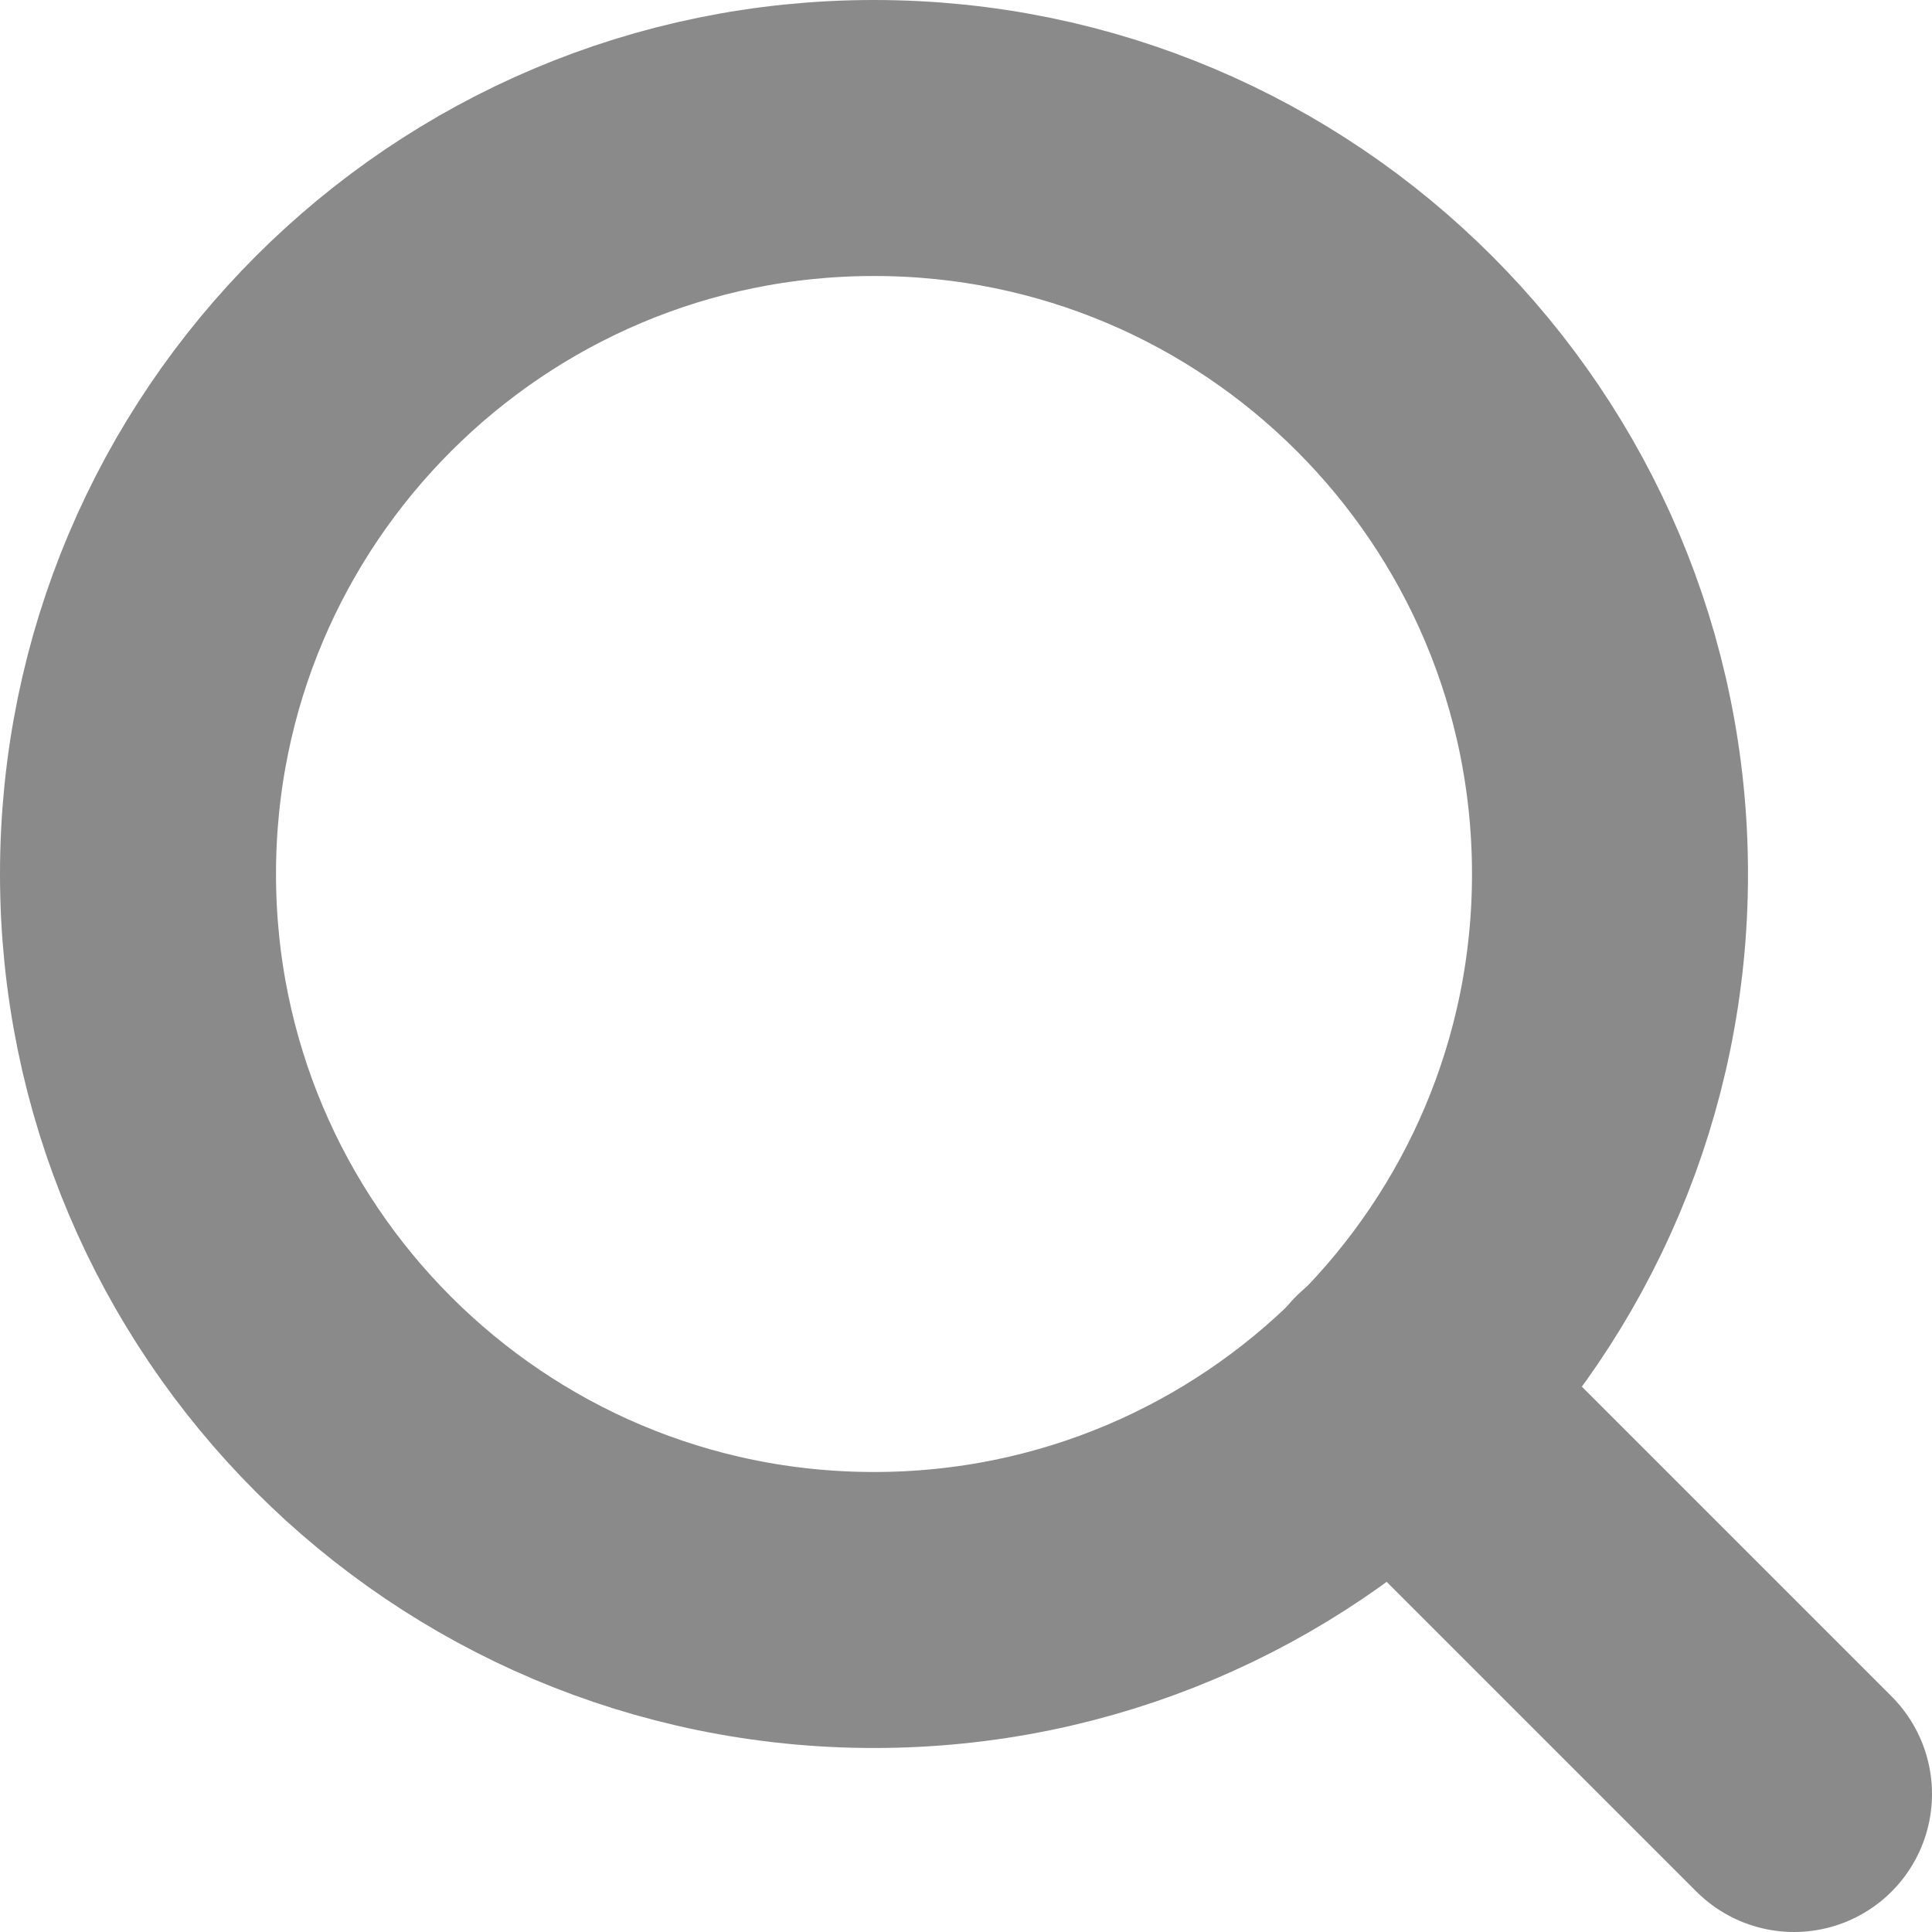
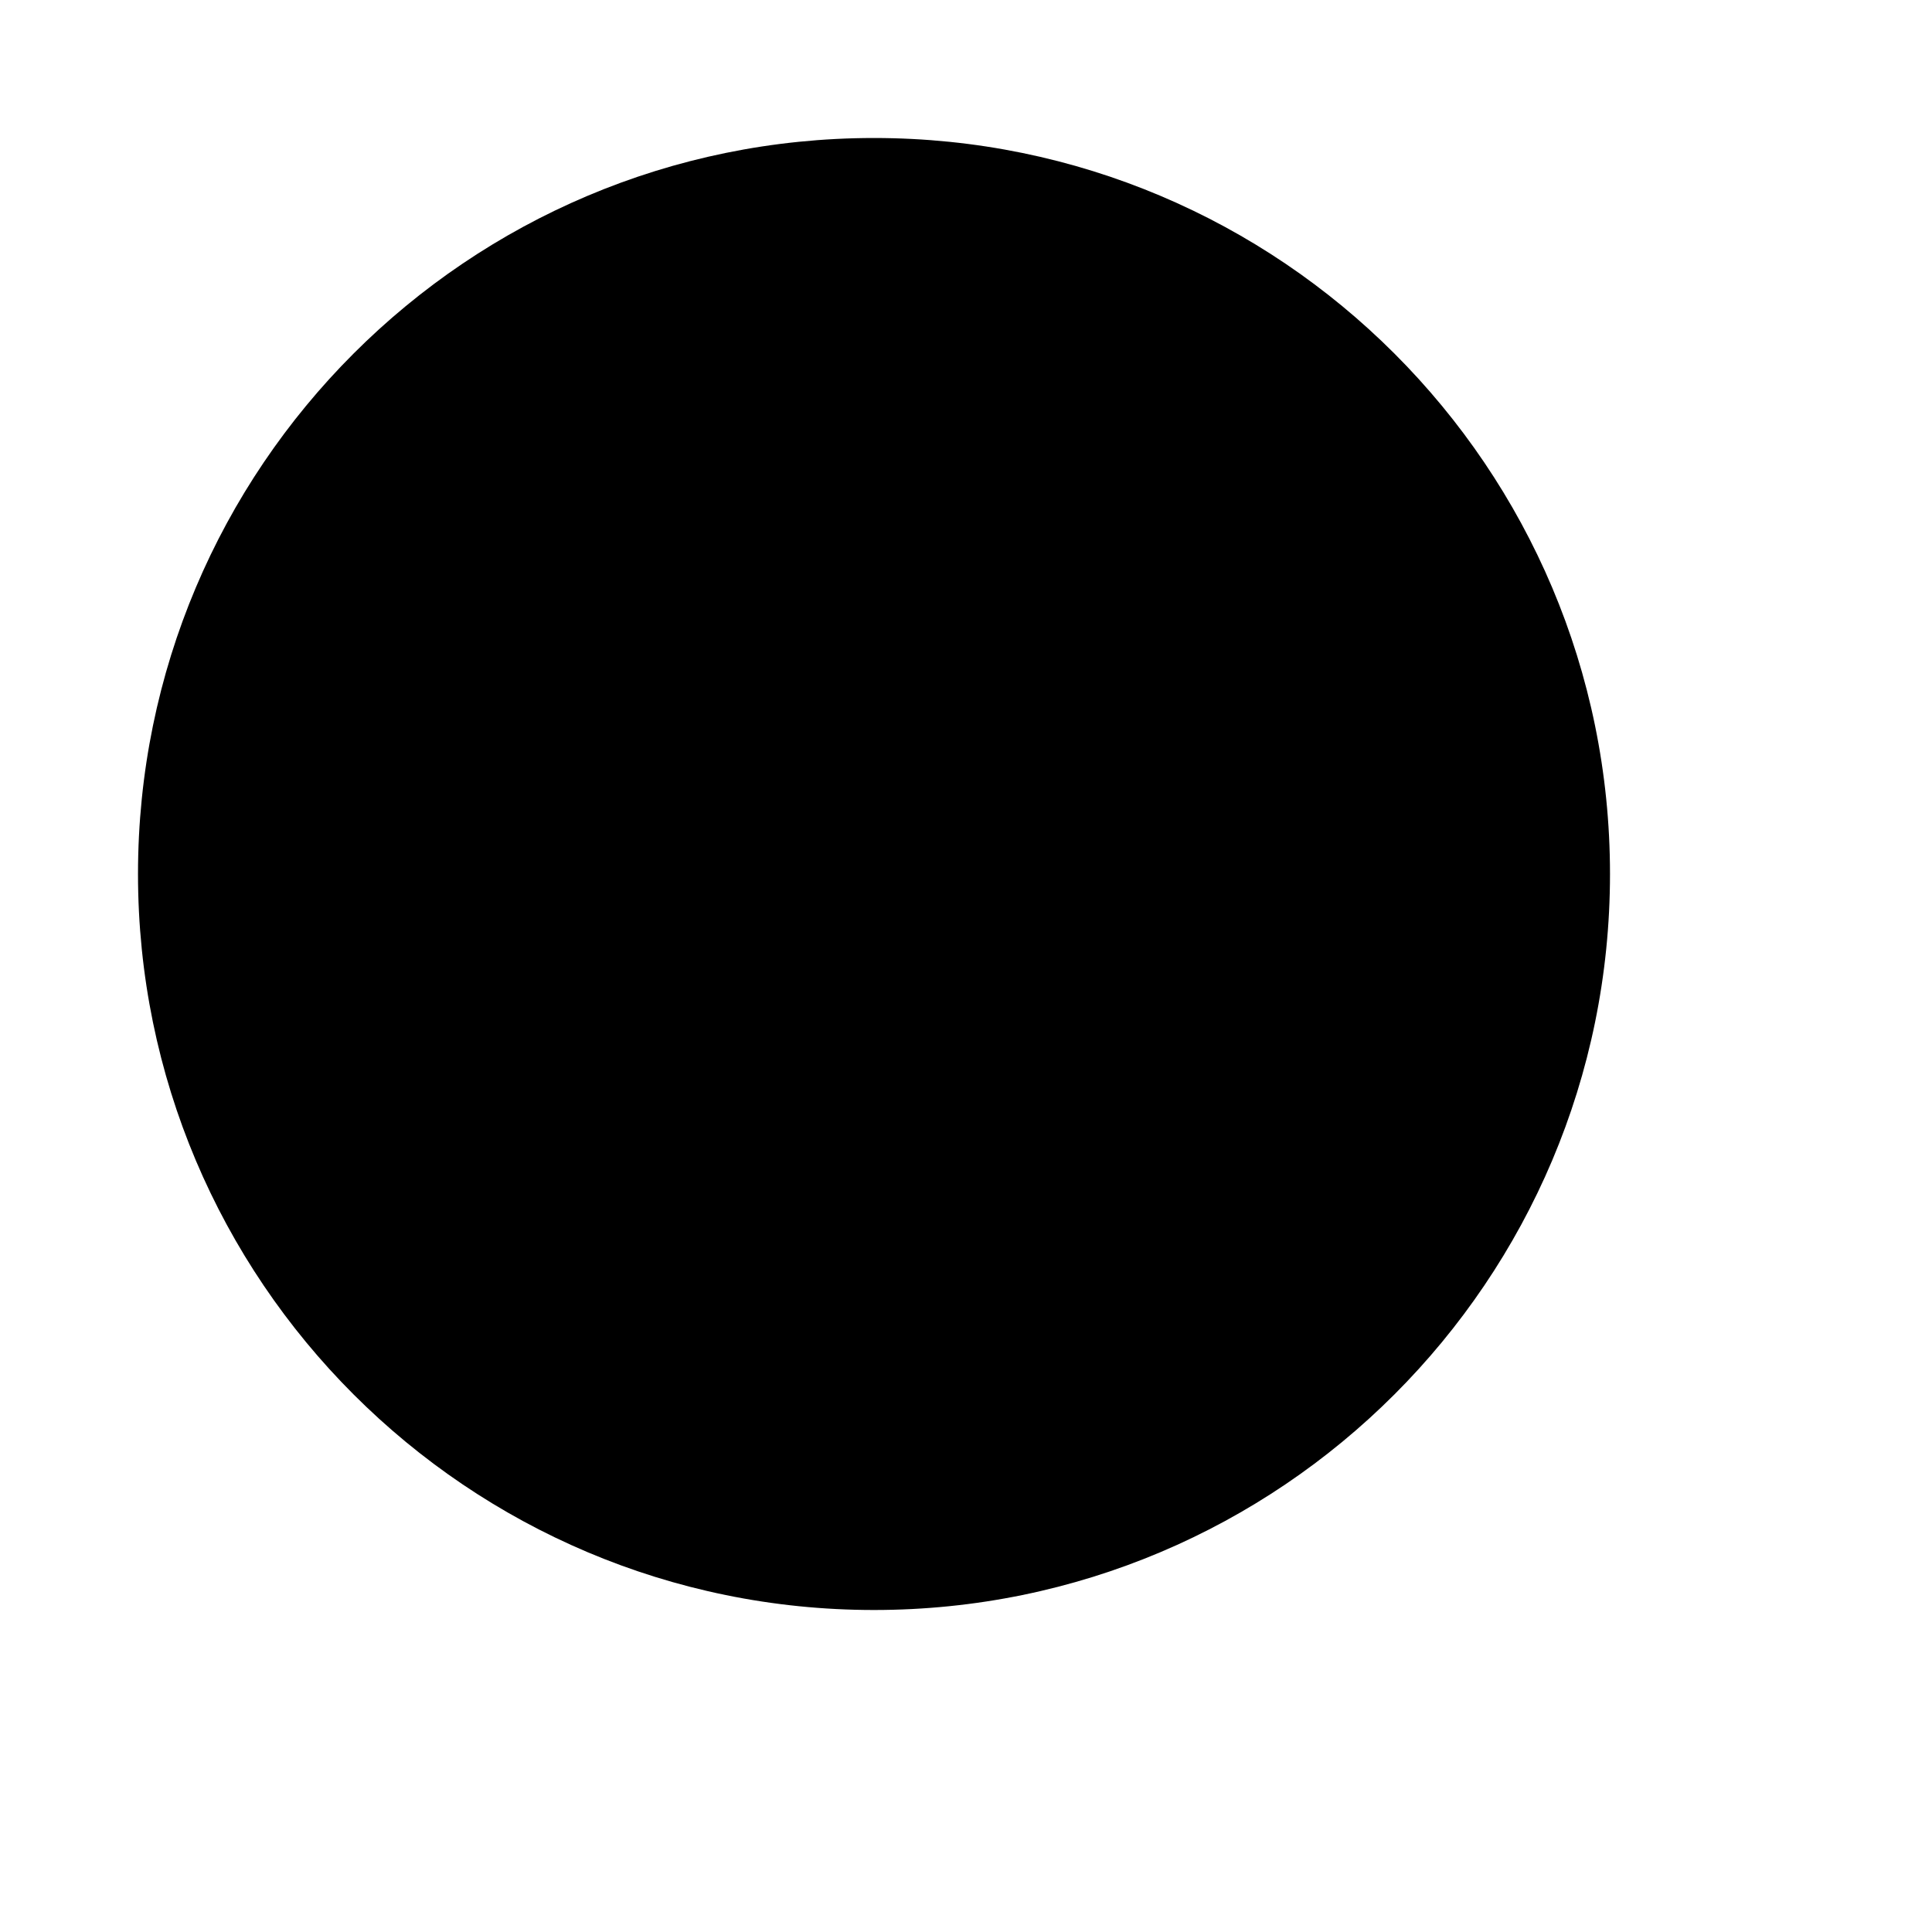
<svg xmlns="http://www.w3.org/2000/svg" id="Camada_1" data-name="Camada 1" viewBox="0 0 21 21">
-   <defs>
-     <style>.cls-1{fill:none;stroke:#8a8a8a;stroke-linecap:round;stroke-linejoin:round;stroke-width:3px;}</style>
-   </defs>
  <g id="Icon_feather-search" data-name="Icon feather-search">
    <path id="Caminho_7" data-name="Caminho 7" class="cls-1" d="M17.5,9.5a8,8,0,1,1-8-8A8,8,0,0,1,17.5,9.5Z" />
    <path id="Caminho_8" data-name="Caminho 8" class="cls-1" d="M19.5,19.5l-4.35-4.35" />
  </g>
</svg>
